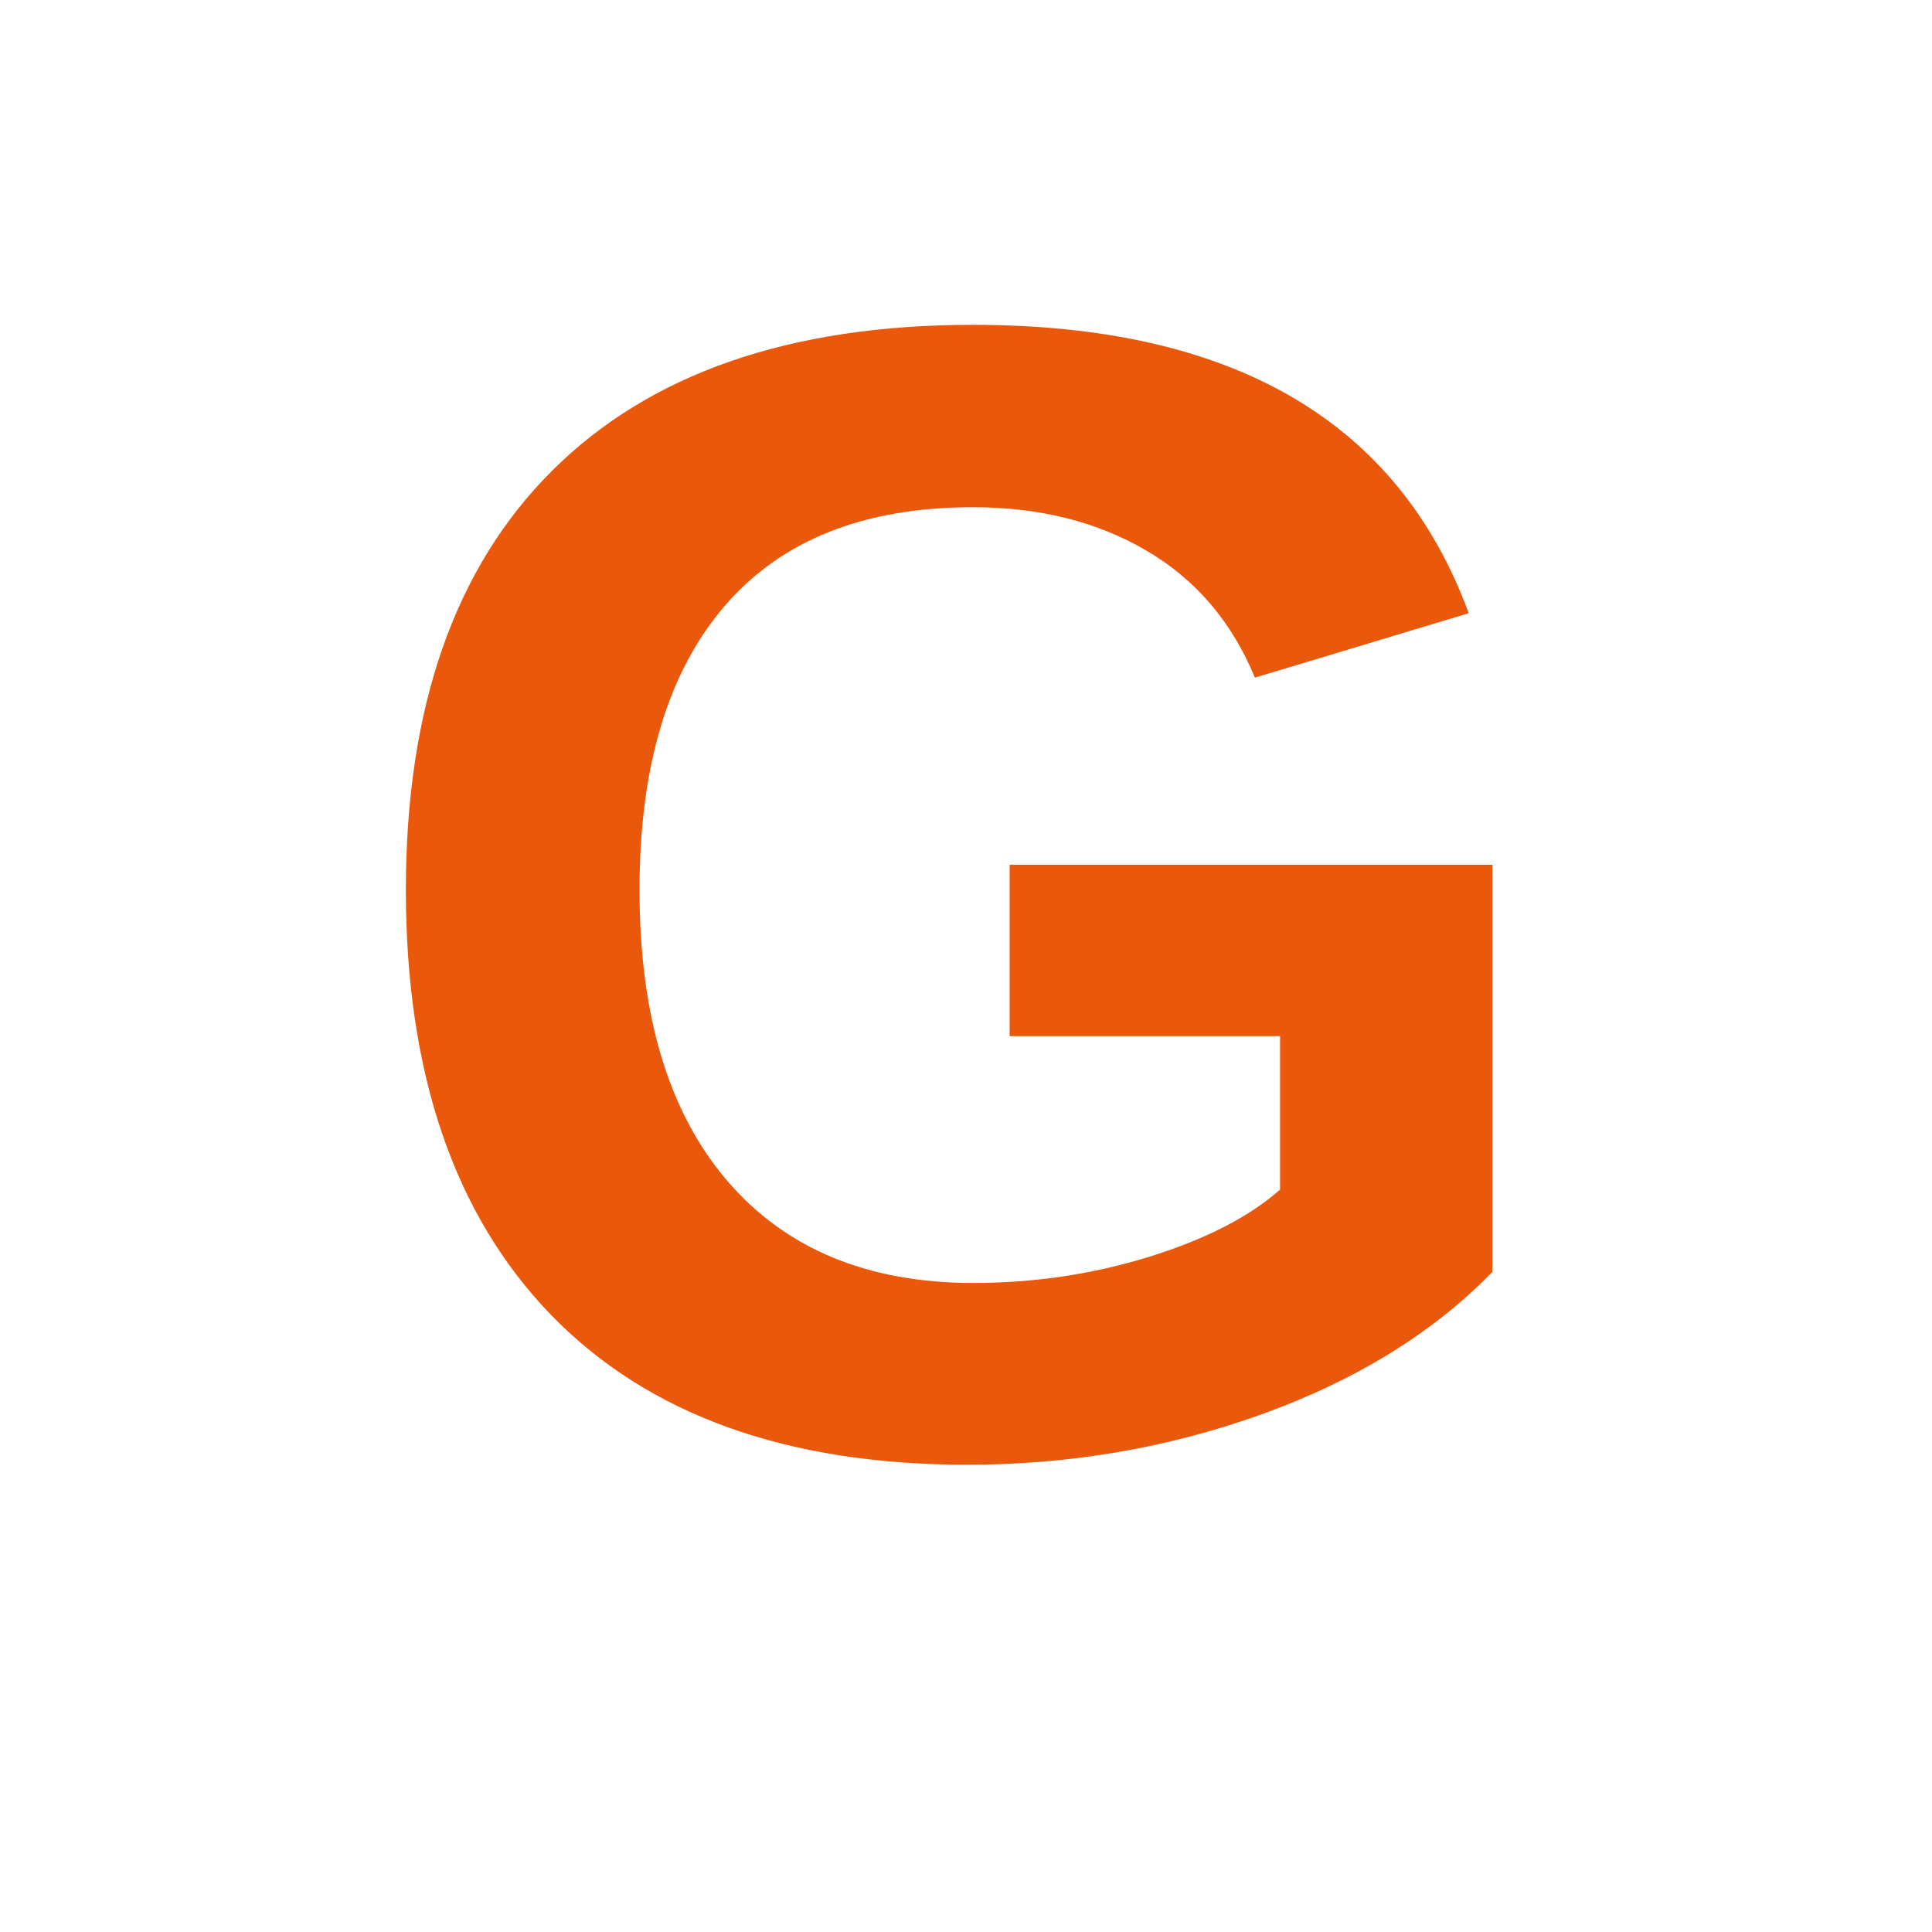
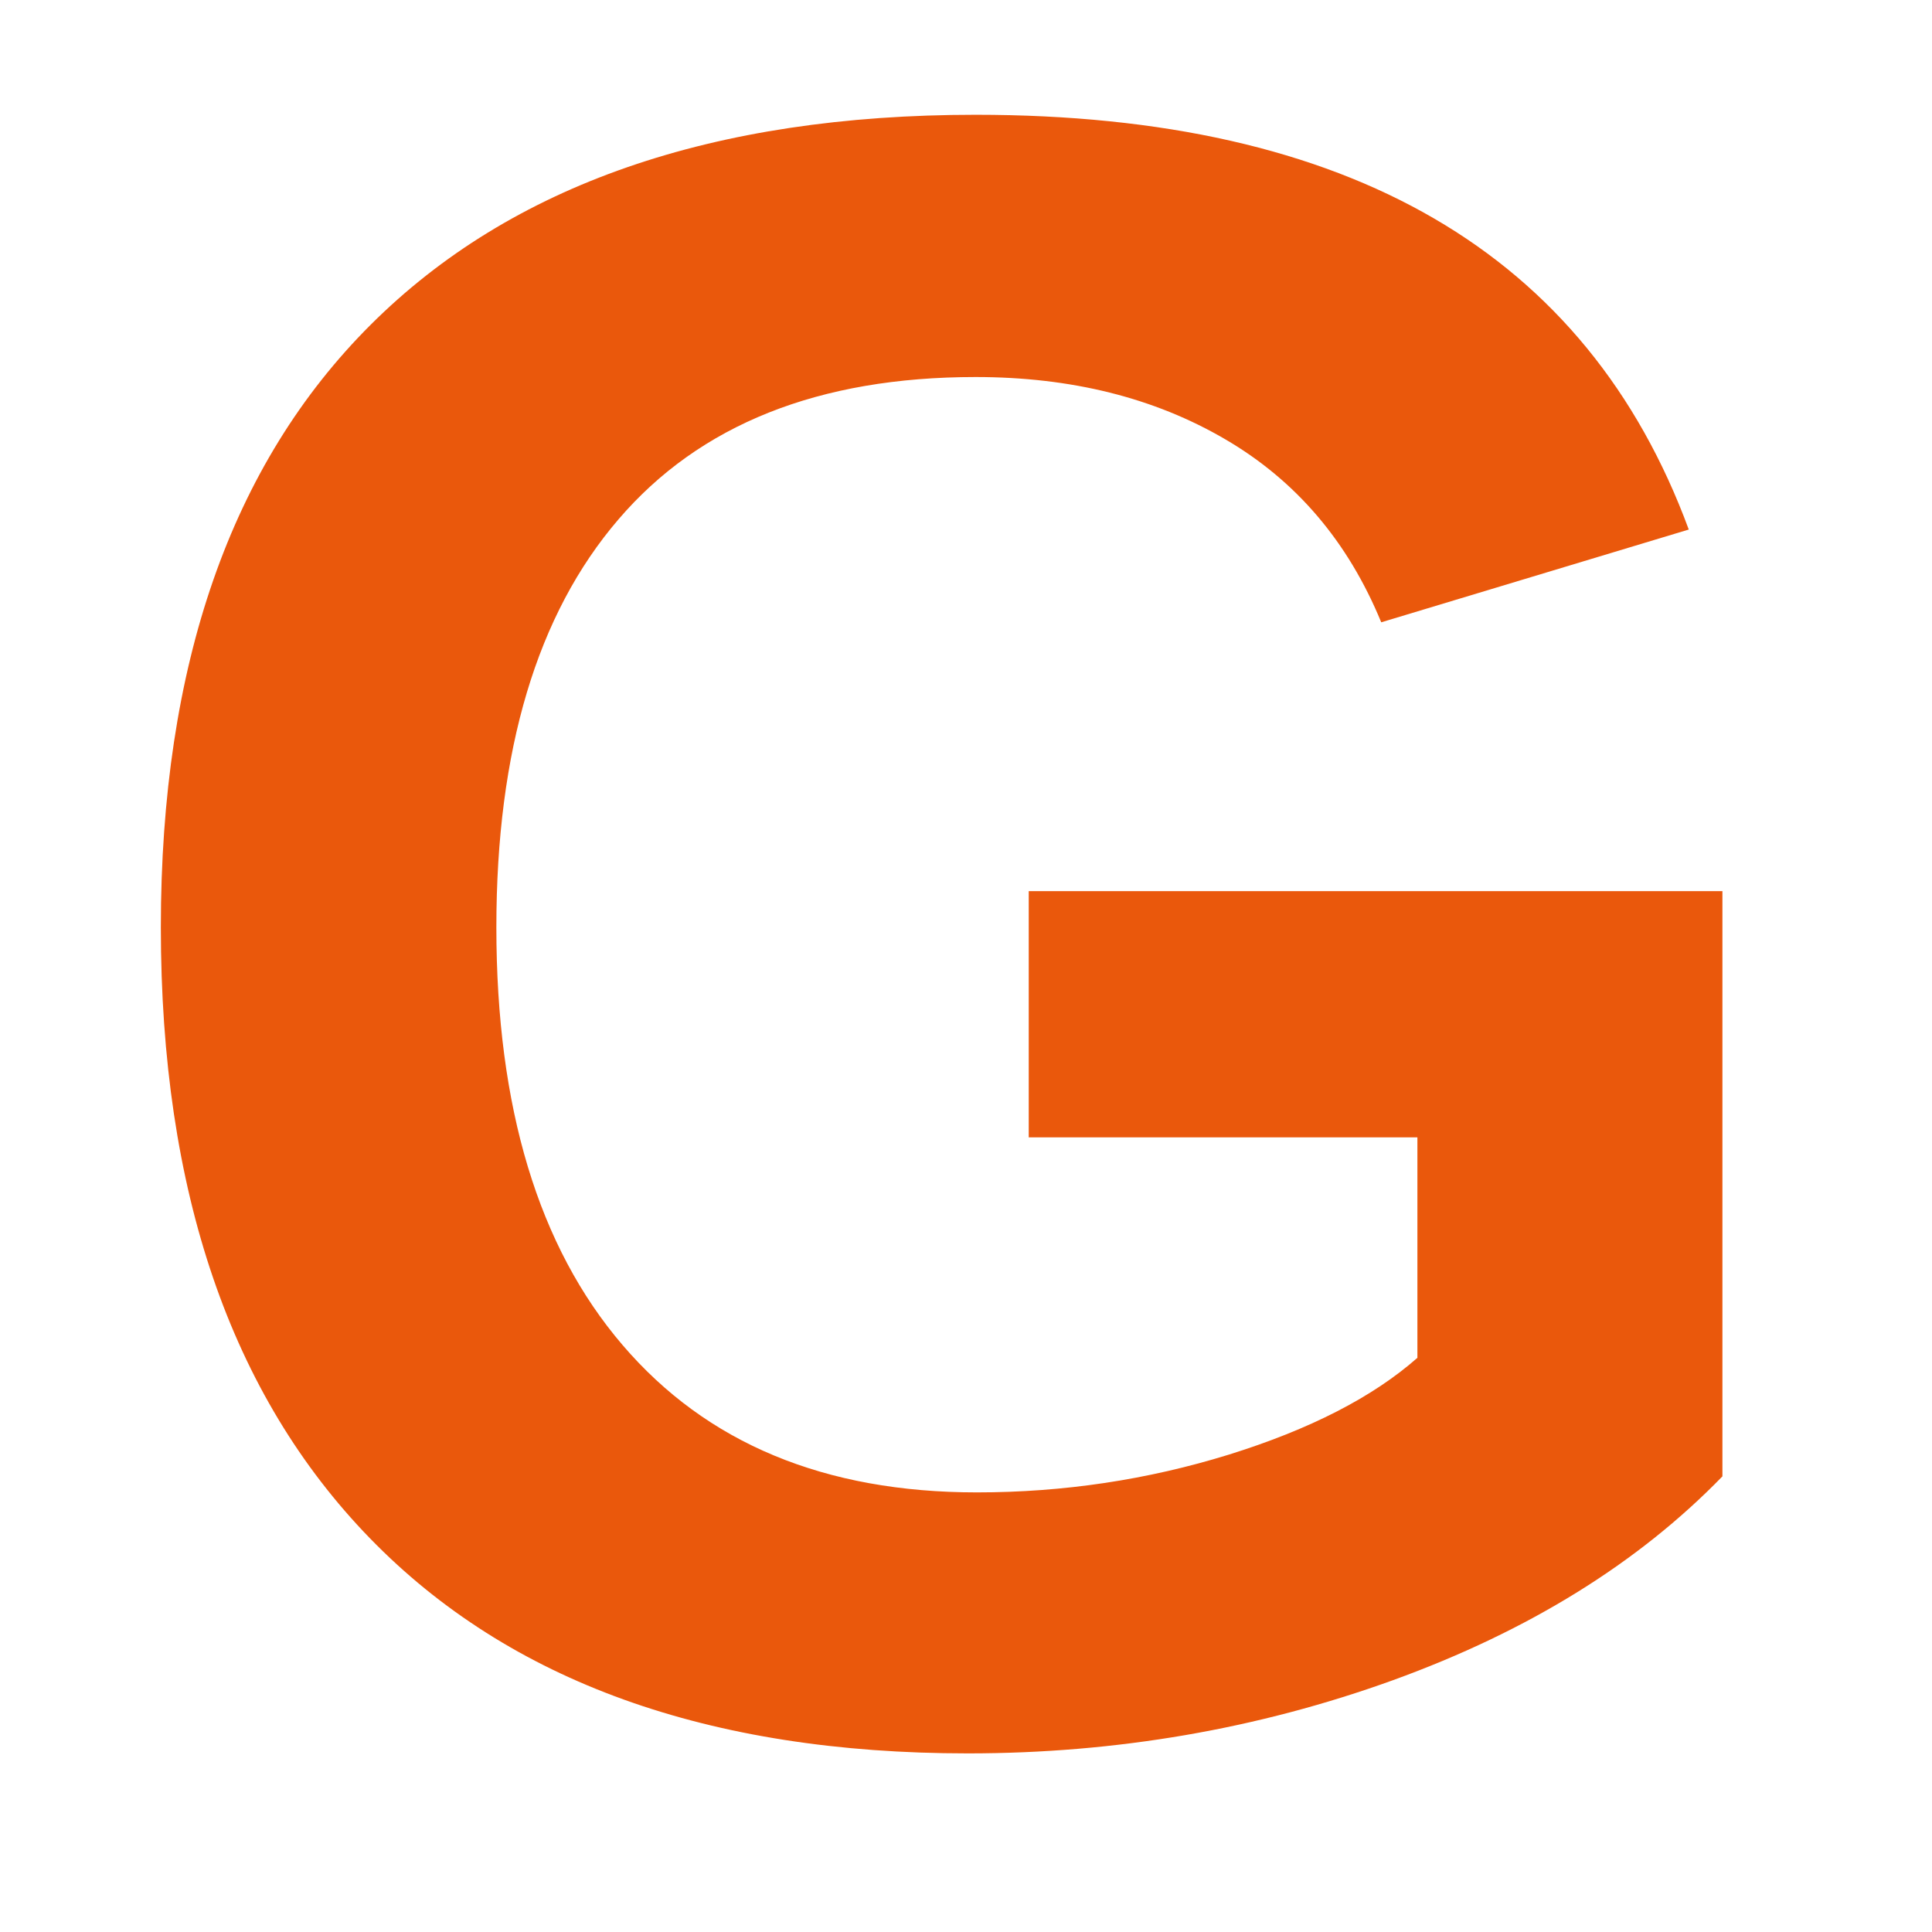
<svg xmlns="http://www.w3.org/2000/svg" width="96" height="96" viewBox="0 0 96 96" fill="none">
-   <text x="48" y="72" font-family="Arial Black, Arial, sans-serif" font-size="80" font-weight="900" fill="#ea580c" text-anchor="middle">G</text>
+   <text x="48" y="86" font-family="Arial Black, Arial, sans-serif" font-size="115" font-weight="900" fill="#ea580c" text-anchor="middle">G</text>
</svg>
